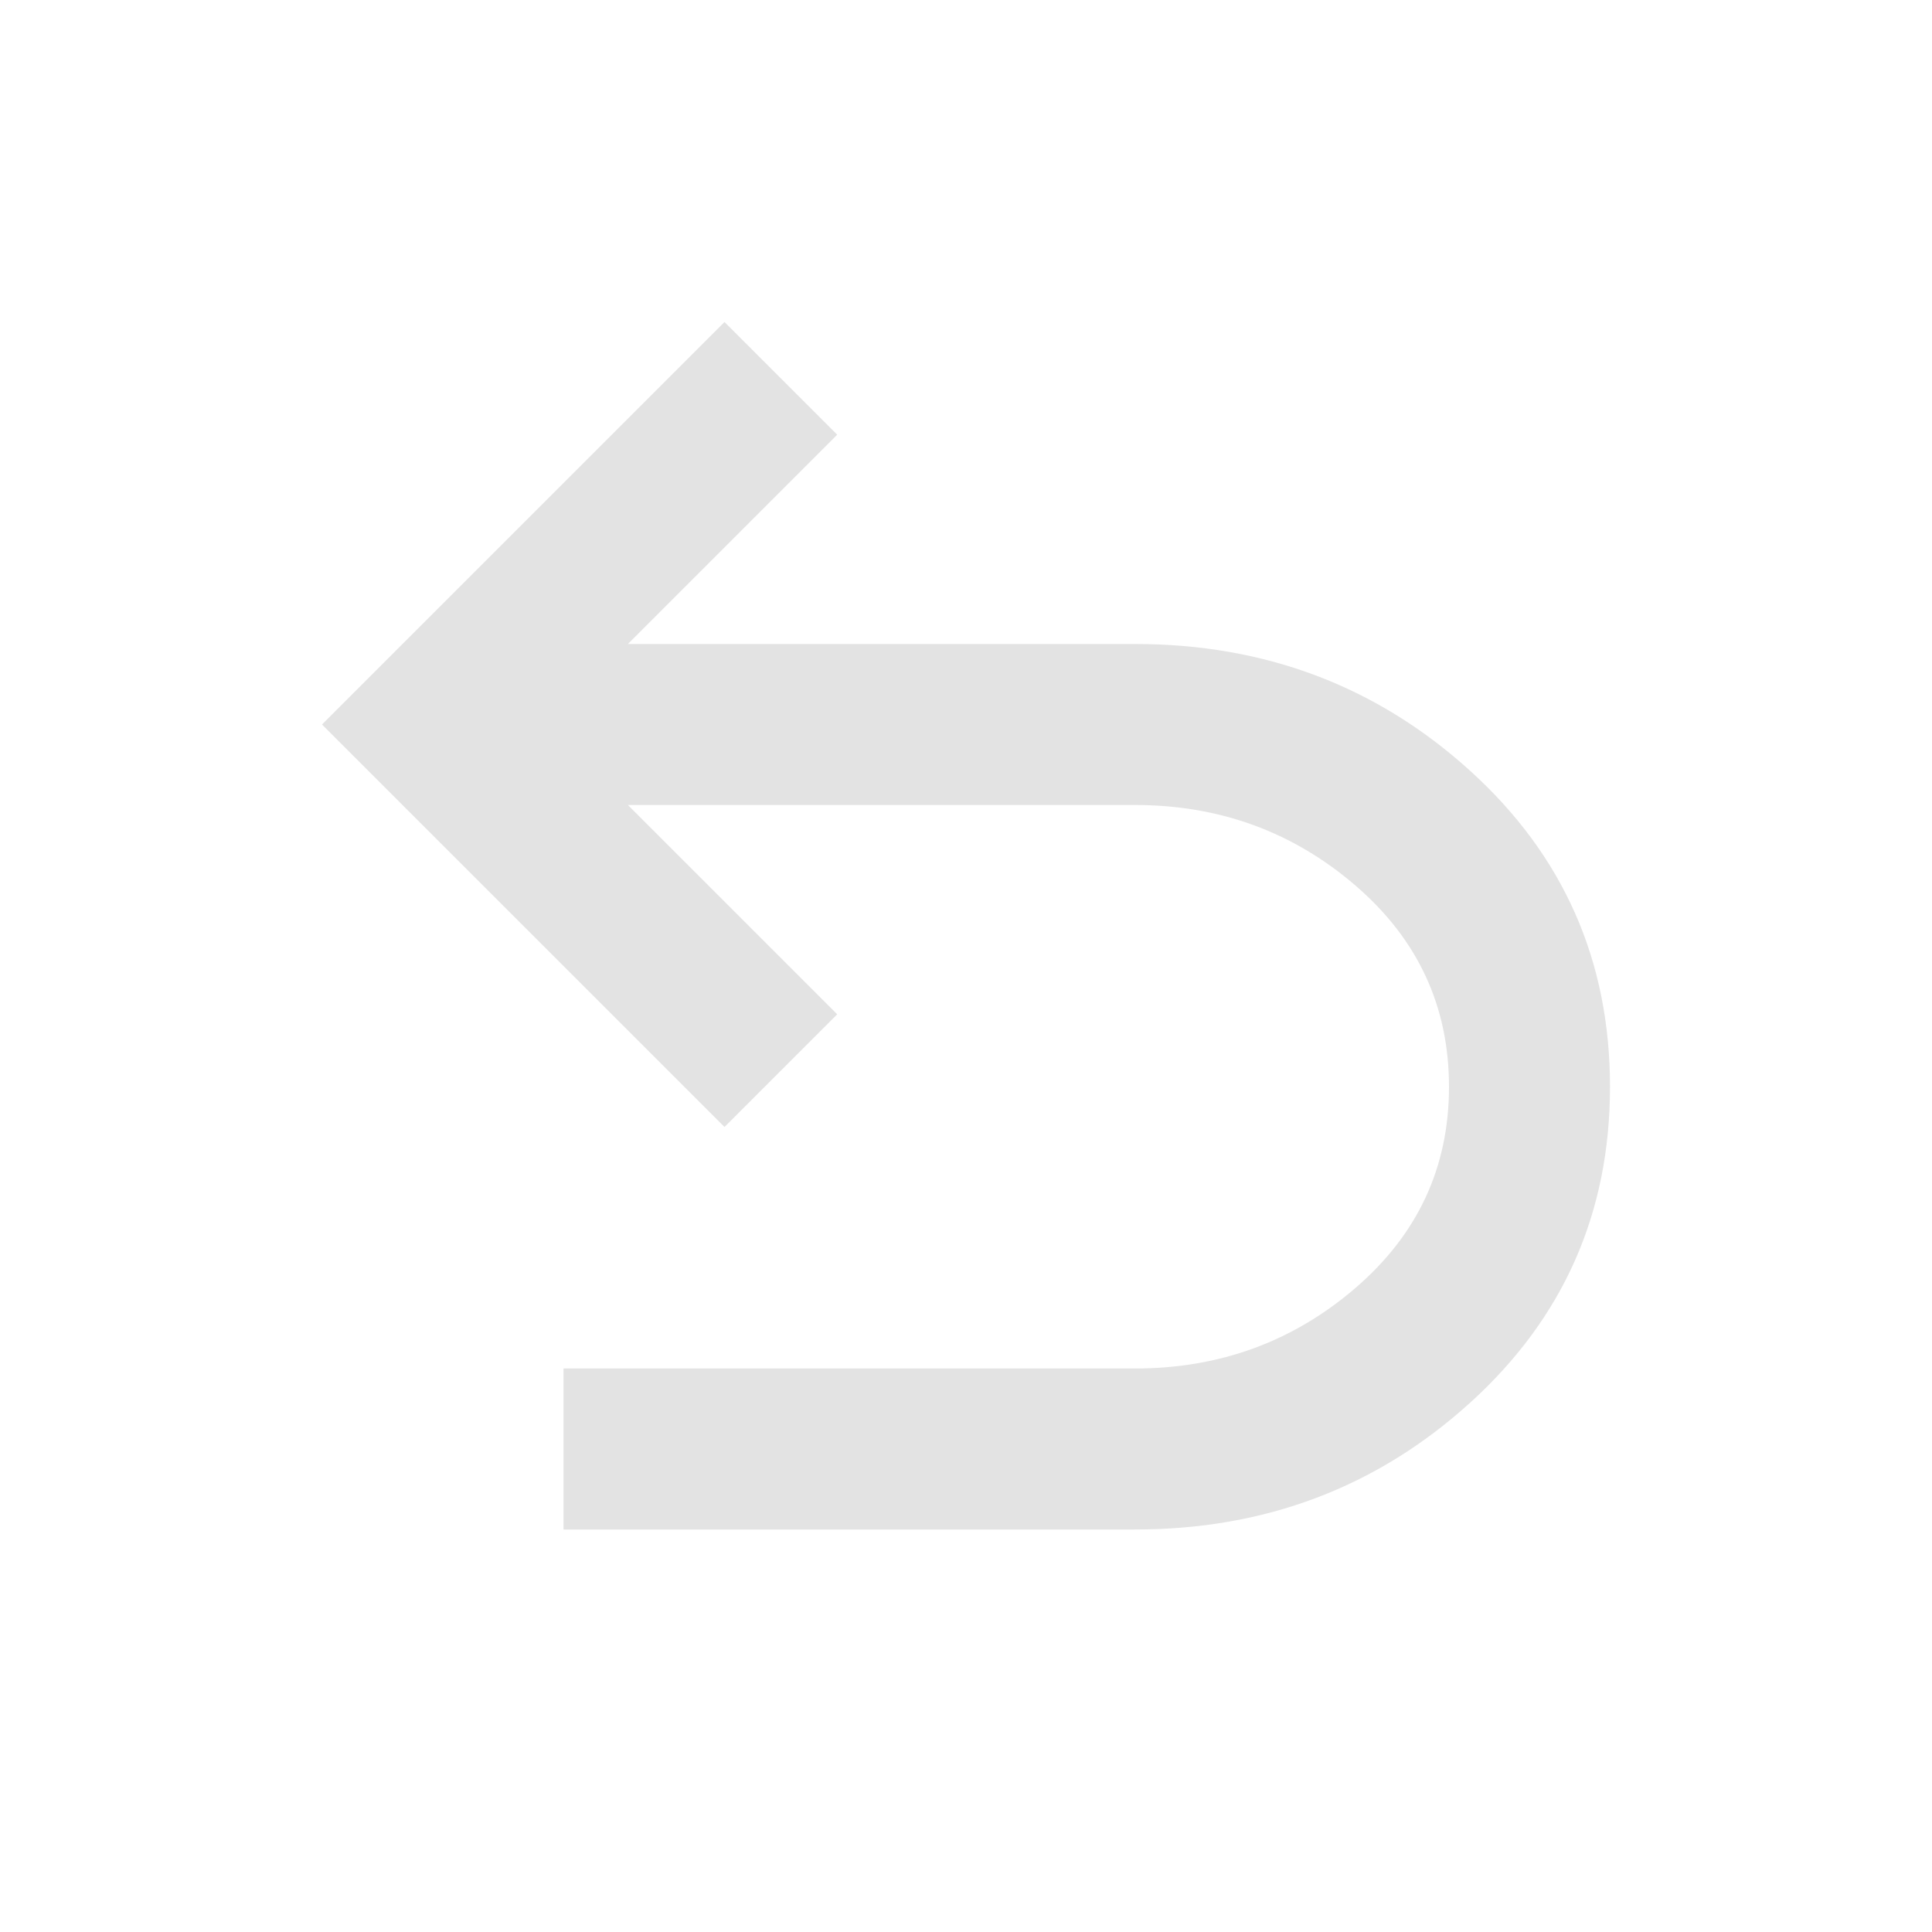
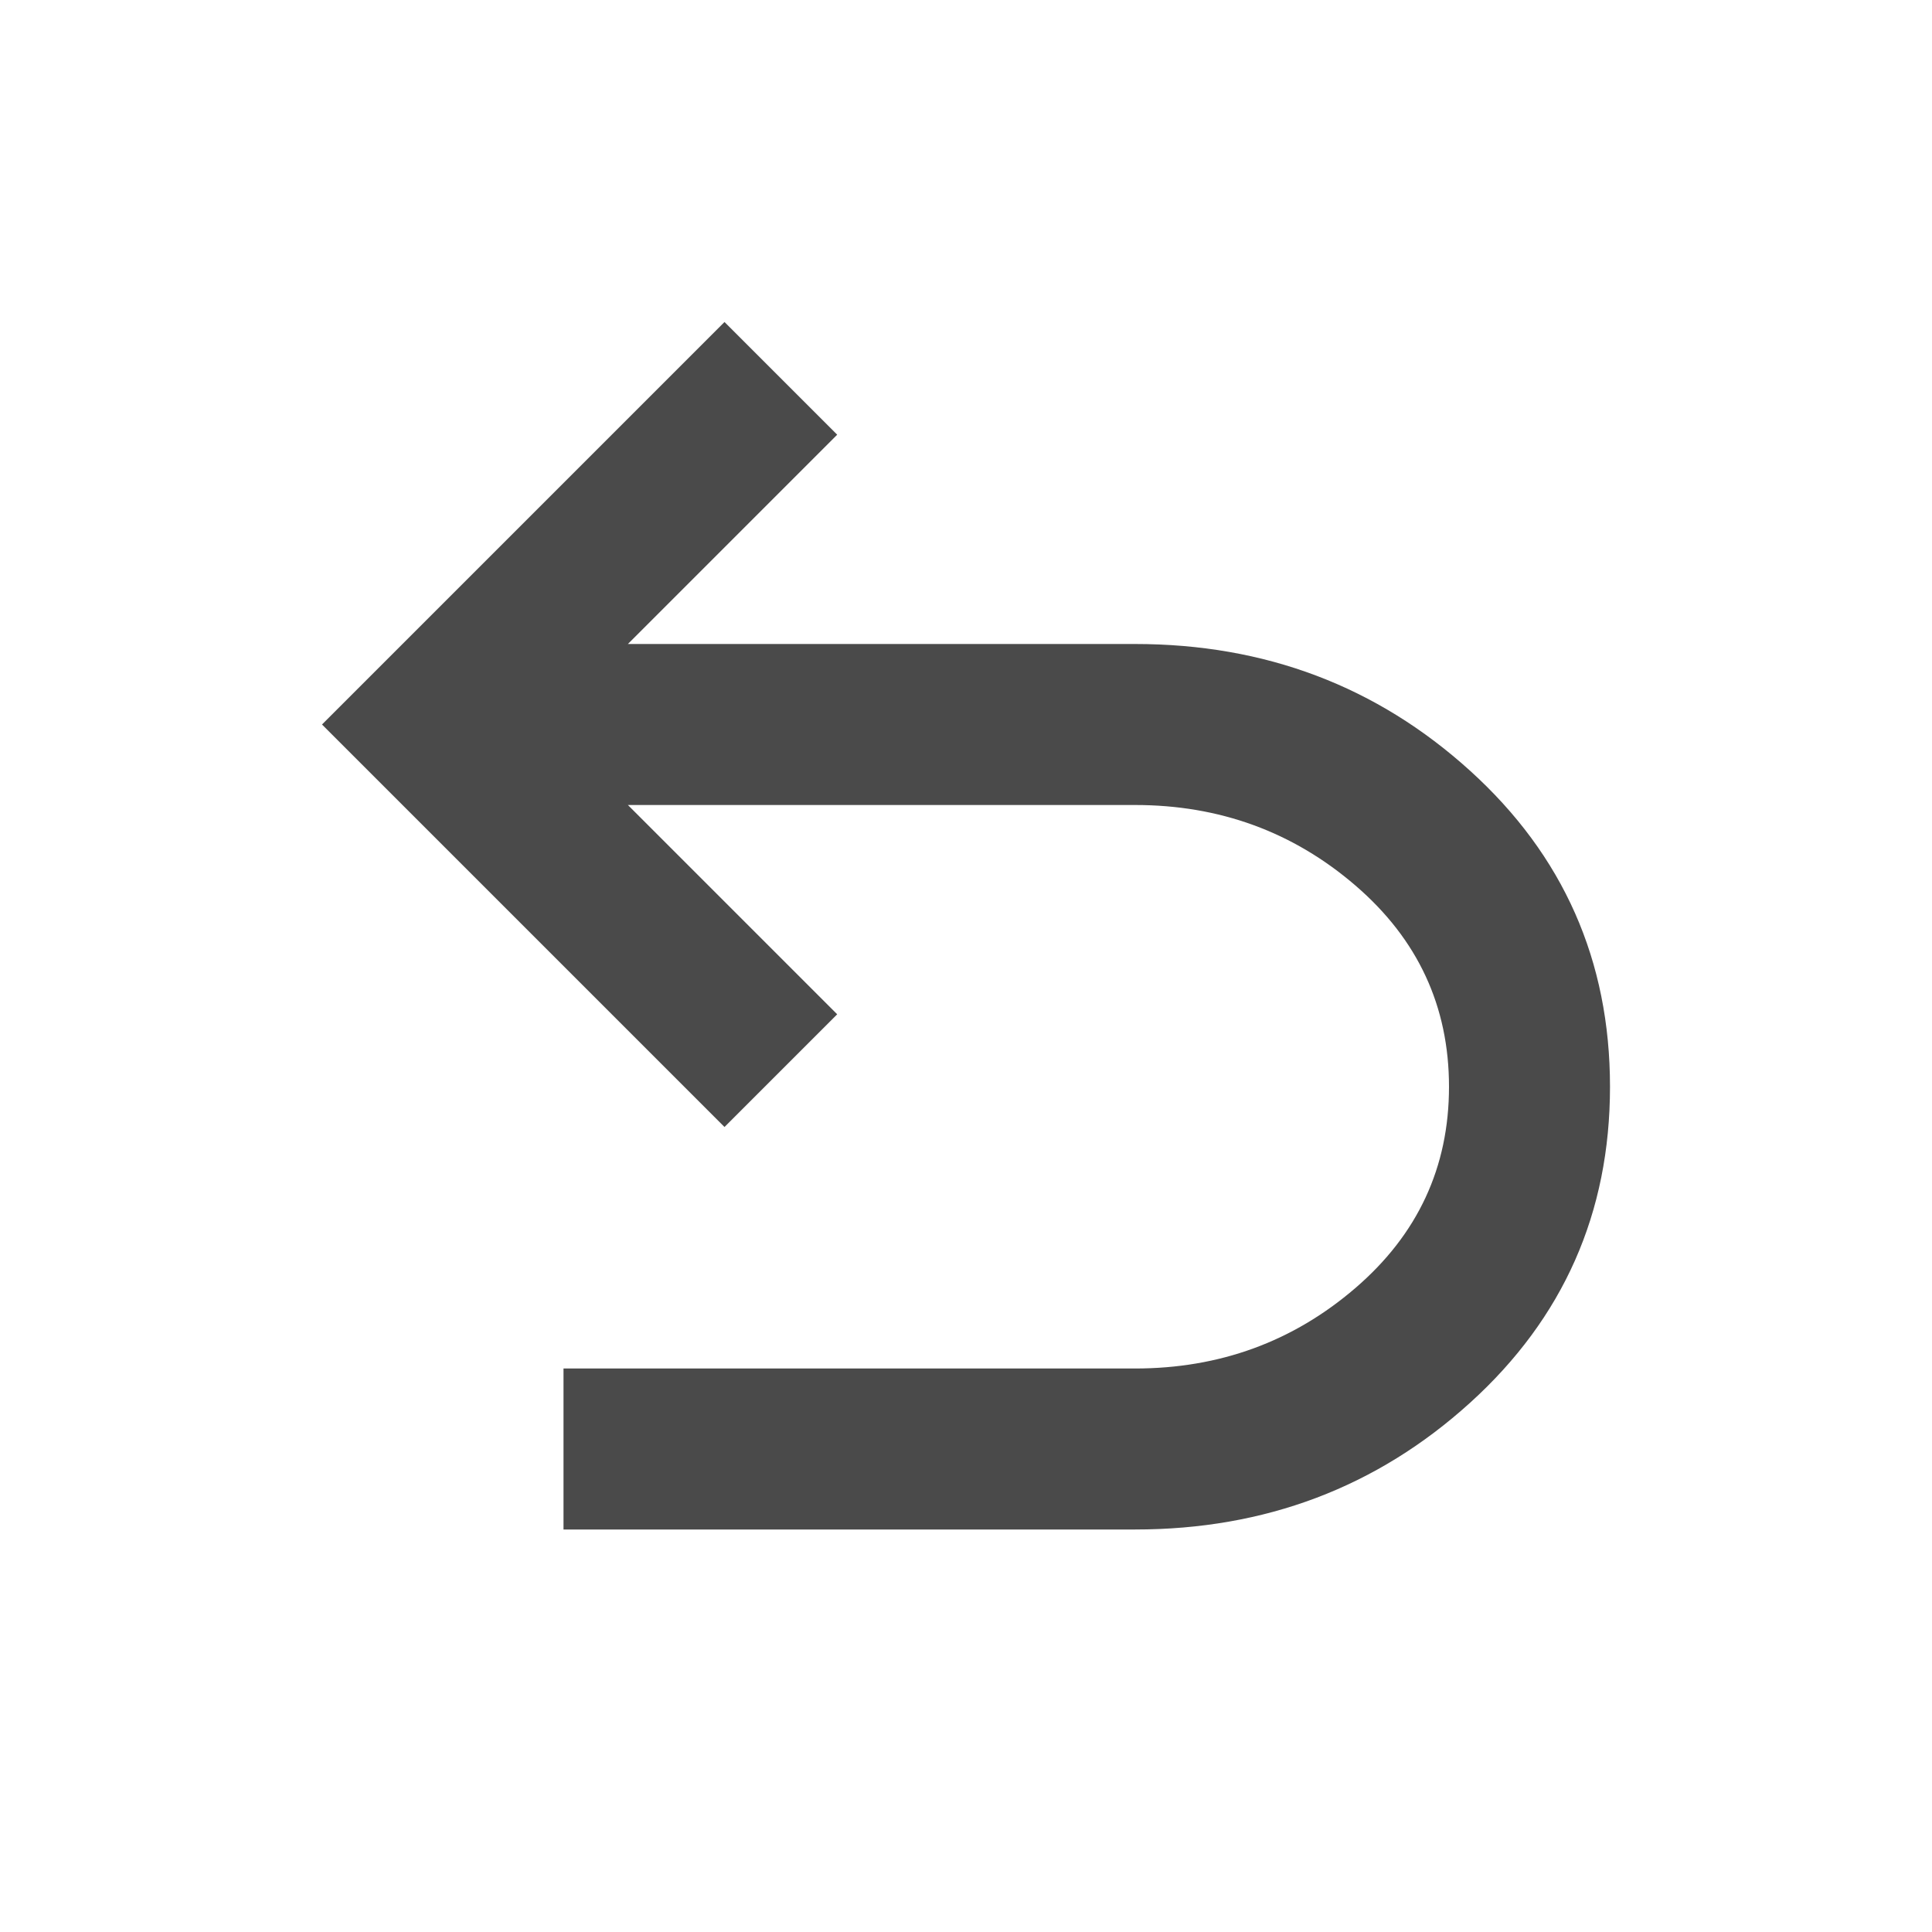
- <svg xmlns="http://www.w3.org/2000/svg" height="24px" viewBox="0 -960 960 960" width="24px" fill="#e3e3e3">
+ <svg xmlns="http://www.w3.org/2000/svg" height="24px" viewBox="0 -960 960 960" width="24px" fill="#4A4A4A">
  <path d="M280-200v-80h284q63 0 109.5-40T720-420q0-60-46.5-100T564-560H312l104 104-56 56-200-200 200-200 56 56-104 104h252q97 0 166.5 63T800-420q0 94-69.5 157T564-200H280Z" />
</svg>
